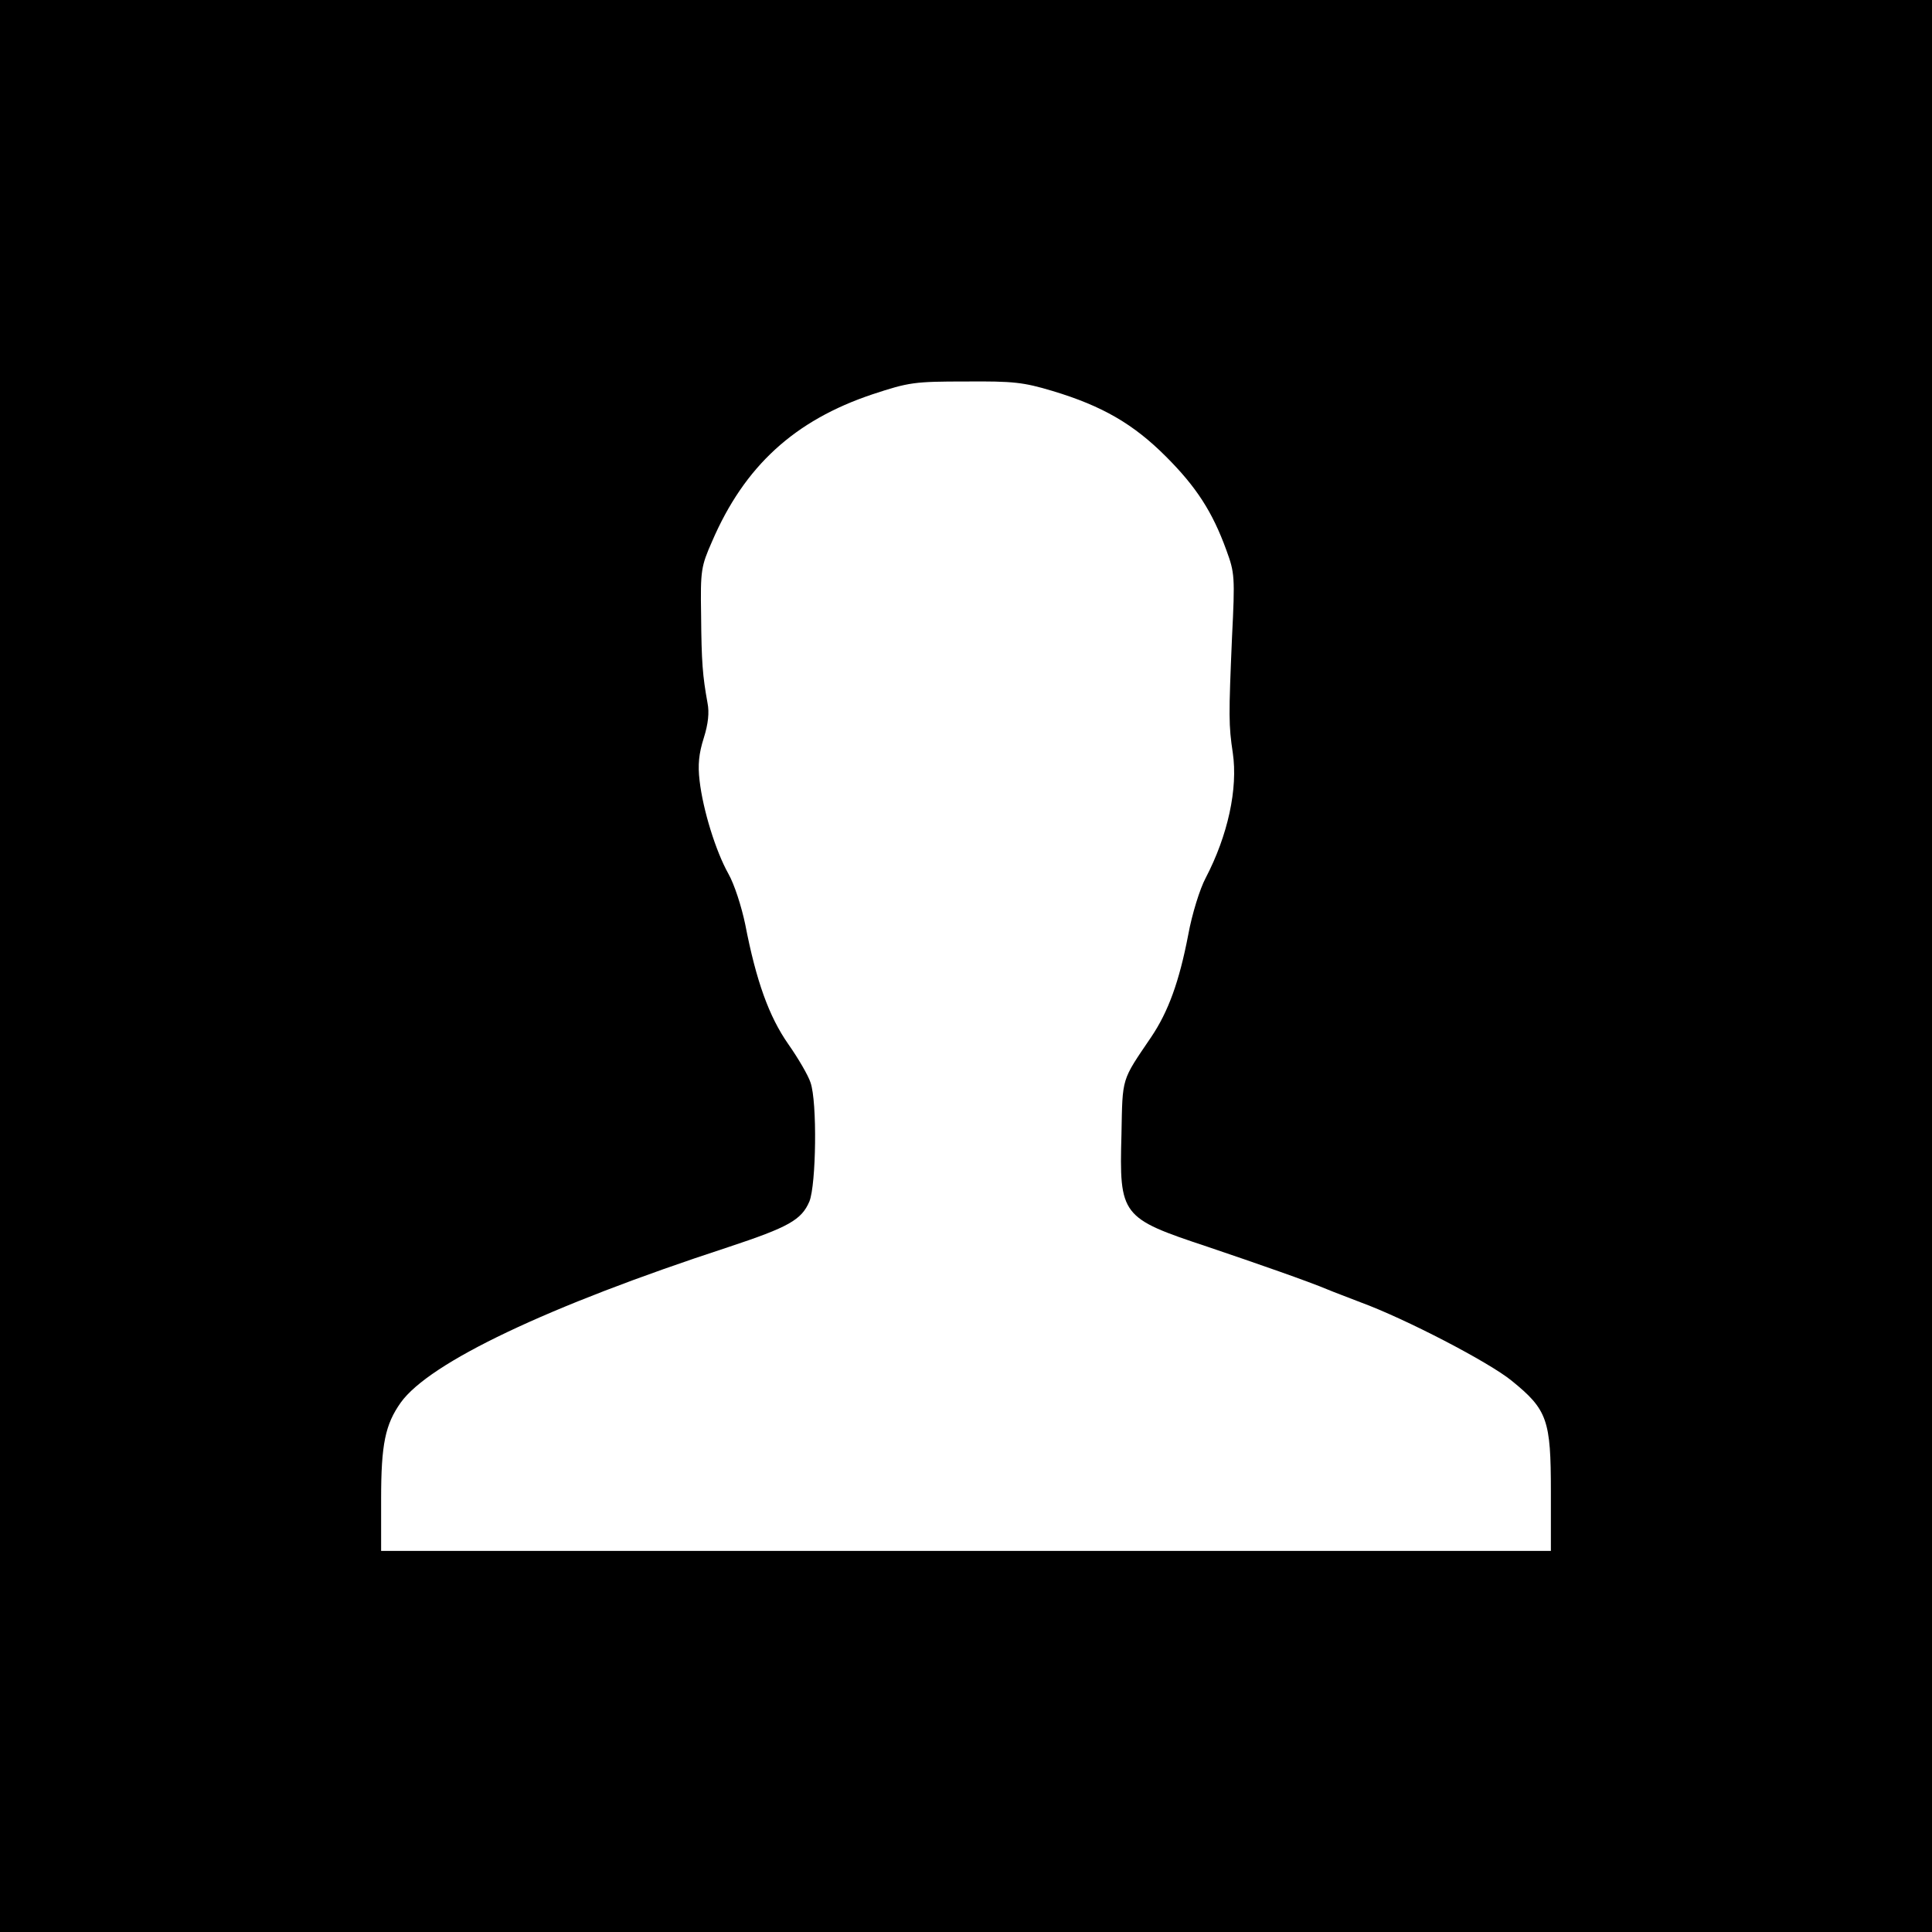
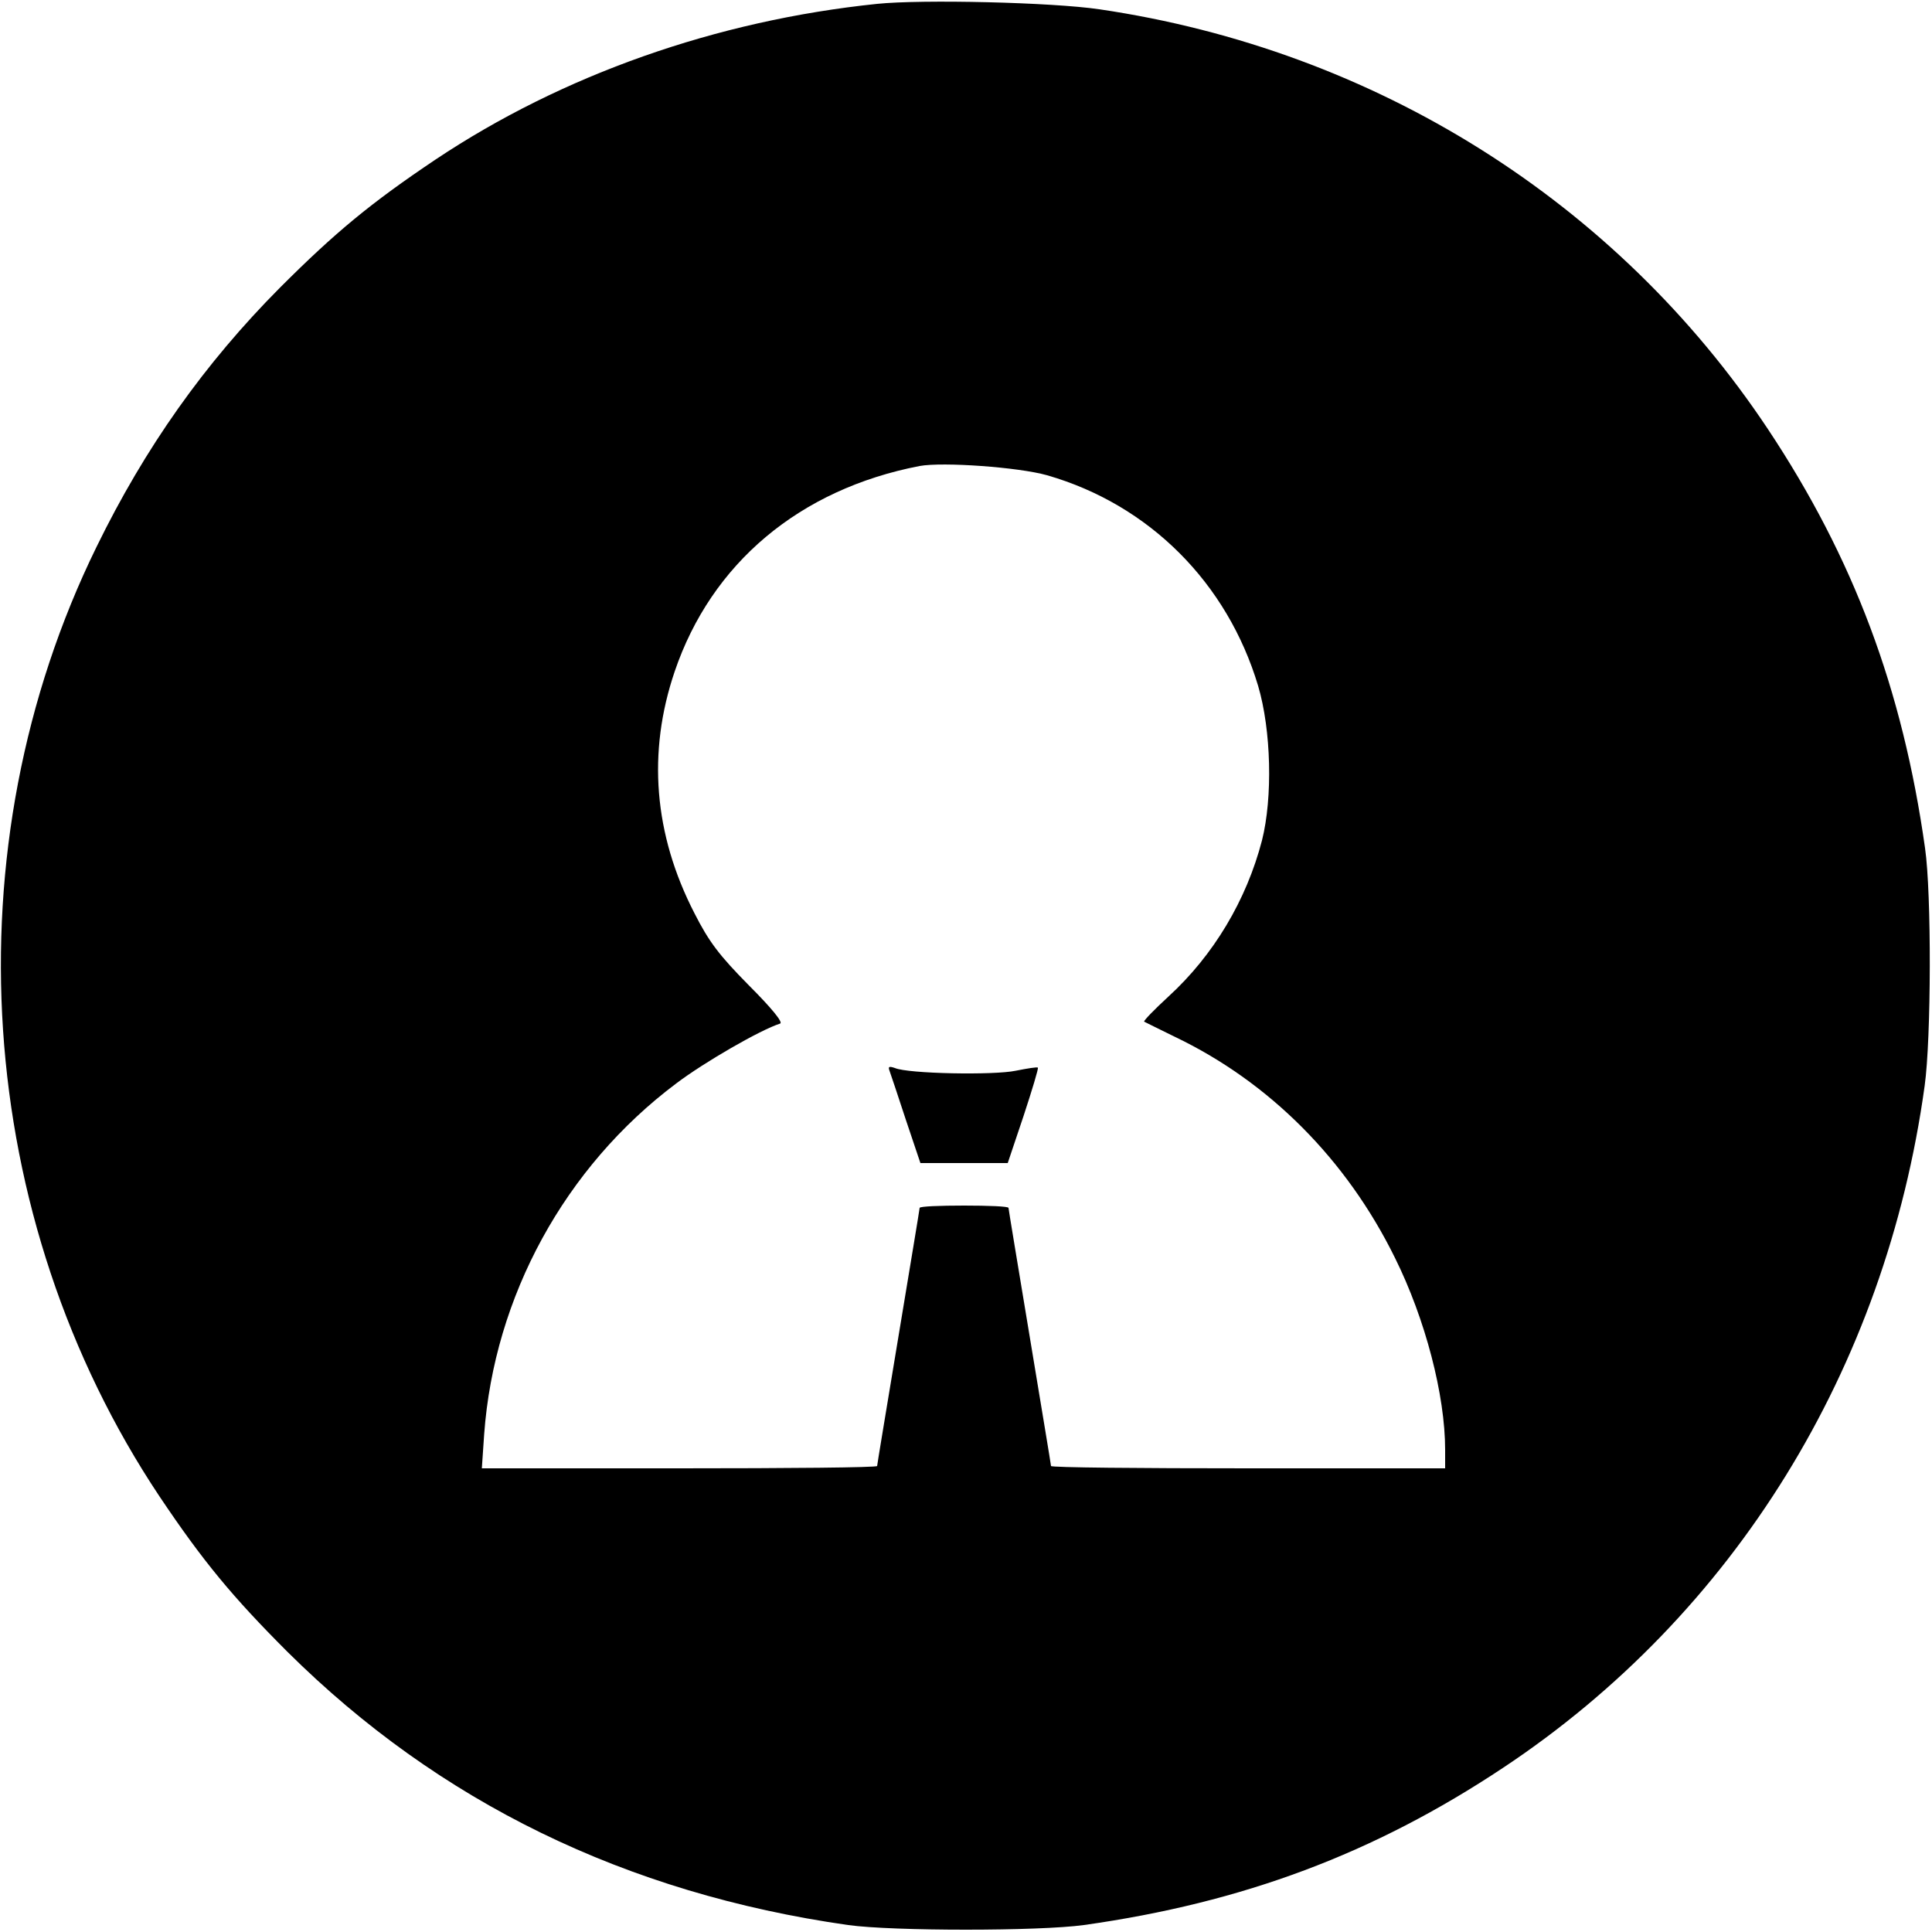
- <svg xmlns="http://www.w3.org/2000/svg" version="1.0" width="512pt" height="512pt" viewBox="0 0 512 512" preserveAspectRatio="xMidYMid meet">
-   <g transform="translate(0,512) scale(0.1,-0.1)" fill="#000000" stroke="none">
-     <path d="M0 2560 l0 -2560 2560 0 2560 0 0 2560 0 2560 -2560 0 -2560 0 0 -2560z m2789 1524 c133 -40 215 -88 301 -174 80 -80 123 -146 160 -248 22 -60 23 -70 15 -230 -9 -210 -9 -234 2 -307 14 -95 -13 -219 -72 -332 -15 -28 -36 -95 -46 -150 -24 -125 -53 -204 -98 -271 -80 -118 -76 -105 -79 -258 -6 -216 -1 -222 228 -298 130 -44 268 -92 320 -114 14 -6 52 -20 85 -33 120 -44 341 -159 401 -208 95 -77 104 -104 104 -294 l0 -157 -1550 0 -1550 0 0 138 c0 145 11 197 52 255 76 106 388 255 868 412 160 53 194 72 215 121 18 45 21 264 3 315 -6 19 -33 65 -59 102 -51 73 -85 167 -114 317 -10 48 -29 107 -45 135 -33 59 -67 168 -76 246 -5 42 -2 72 11 113 12 38 15 68 10 93 -13 72 -16 108 -17 233 -2 119 0 129 29 195 86 200 219 321 425 390 97 32 111 34 247 34 127 1 153 -2 230 -25z" />
+ <svg xmlns="http://www.w3.org/2000/svg" version="1.0" width="500pt" height="500pt" viewBox="0 0 500 500" preserveAspectRatio="xMidYMid meet">
+   <g transform="translate(0,500) scale(0.1,-0.1)" fill="#000000" stroke="none">
+     <path d="M2270 4990 c-416 -43 -815 -184 -1143 -403 -167 -112 -259 -188 -402 -331 -196 -197 -350 -415 -475 -671 -382 -779 -318 -1737 163 -2458 112 -167 188 -259 331 -402 392 -389 876 -625 1451 -707 116 -16 493 -16 610 0 412 58 751 185 1085 407 598 397 990 1032 1091 1765 17 122 18 497 1 615 -58 412 -185 751 -407 1085 -391 588 -1016 981 -1730 1086 -122 18 -458 26 -575 14z m440 -1220 c264 -76 466 -278 546 -545 34 -115 38 -289 10 -400 -40 -154 -125 -297 -242 -404 -37 -34 -65 -63 -63 -65 2 -1 38 -19 79 -39 245 -117 445 -318 570 -572 79 -159 130 -356 130 -497 l0 -48 -510 0 c-280 0 -510 2 -510 6 0 3 -25 153 -55 334 -30 181 -55 331 -55 334 0 4 -52 6 -115 6 -63 0 -115 -2 -115 -6 0 -3 -25 -153 -55 -334 -30 -181 -55 -331 -55 -334 0 -4 -230 -6 -511 -6 l-512 0 6 88 c26 357 209 692 497 908 71 54 218 139 269 155 8 3 -21 39 -81 99 -76 77 -103 112 -141 187 -105 204 -122 416 -51 625 95 280 323 472 634 532 60 11 256 -3 330 -24z" />
+     <path d="M2302 2229 c3 -8 22 -65 42 -126 l38 -113 113 0 113 0 41 122 c22 67 39 123 37 125 -2 2 -27 -2 -57 -8 -56 -12 -279 -8 -313 7 -15 5 -18 4 -14 -7z" />
  </g>
</svg>
